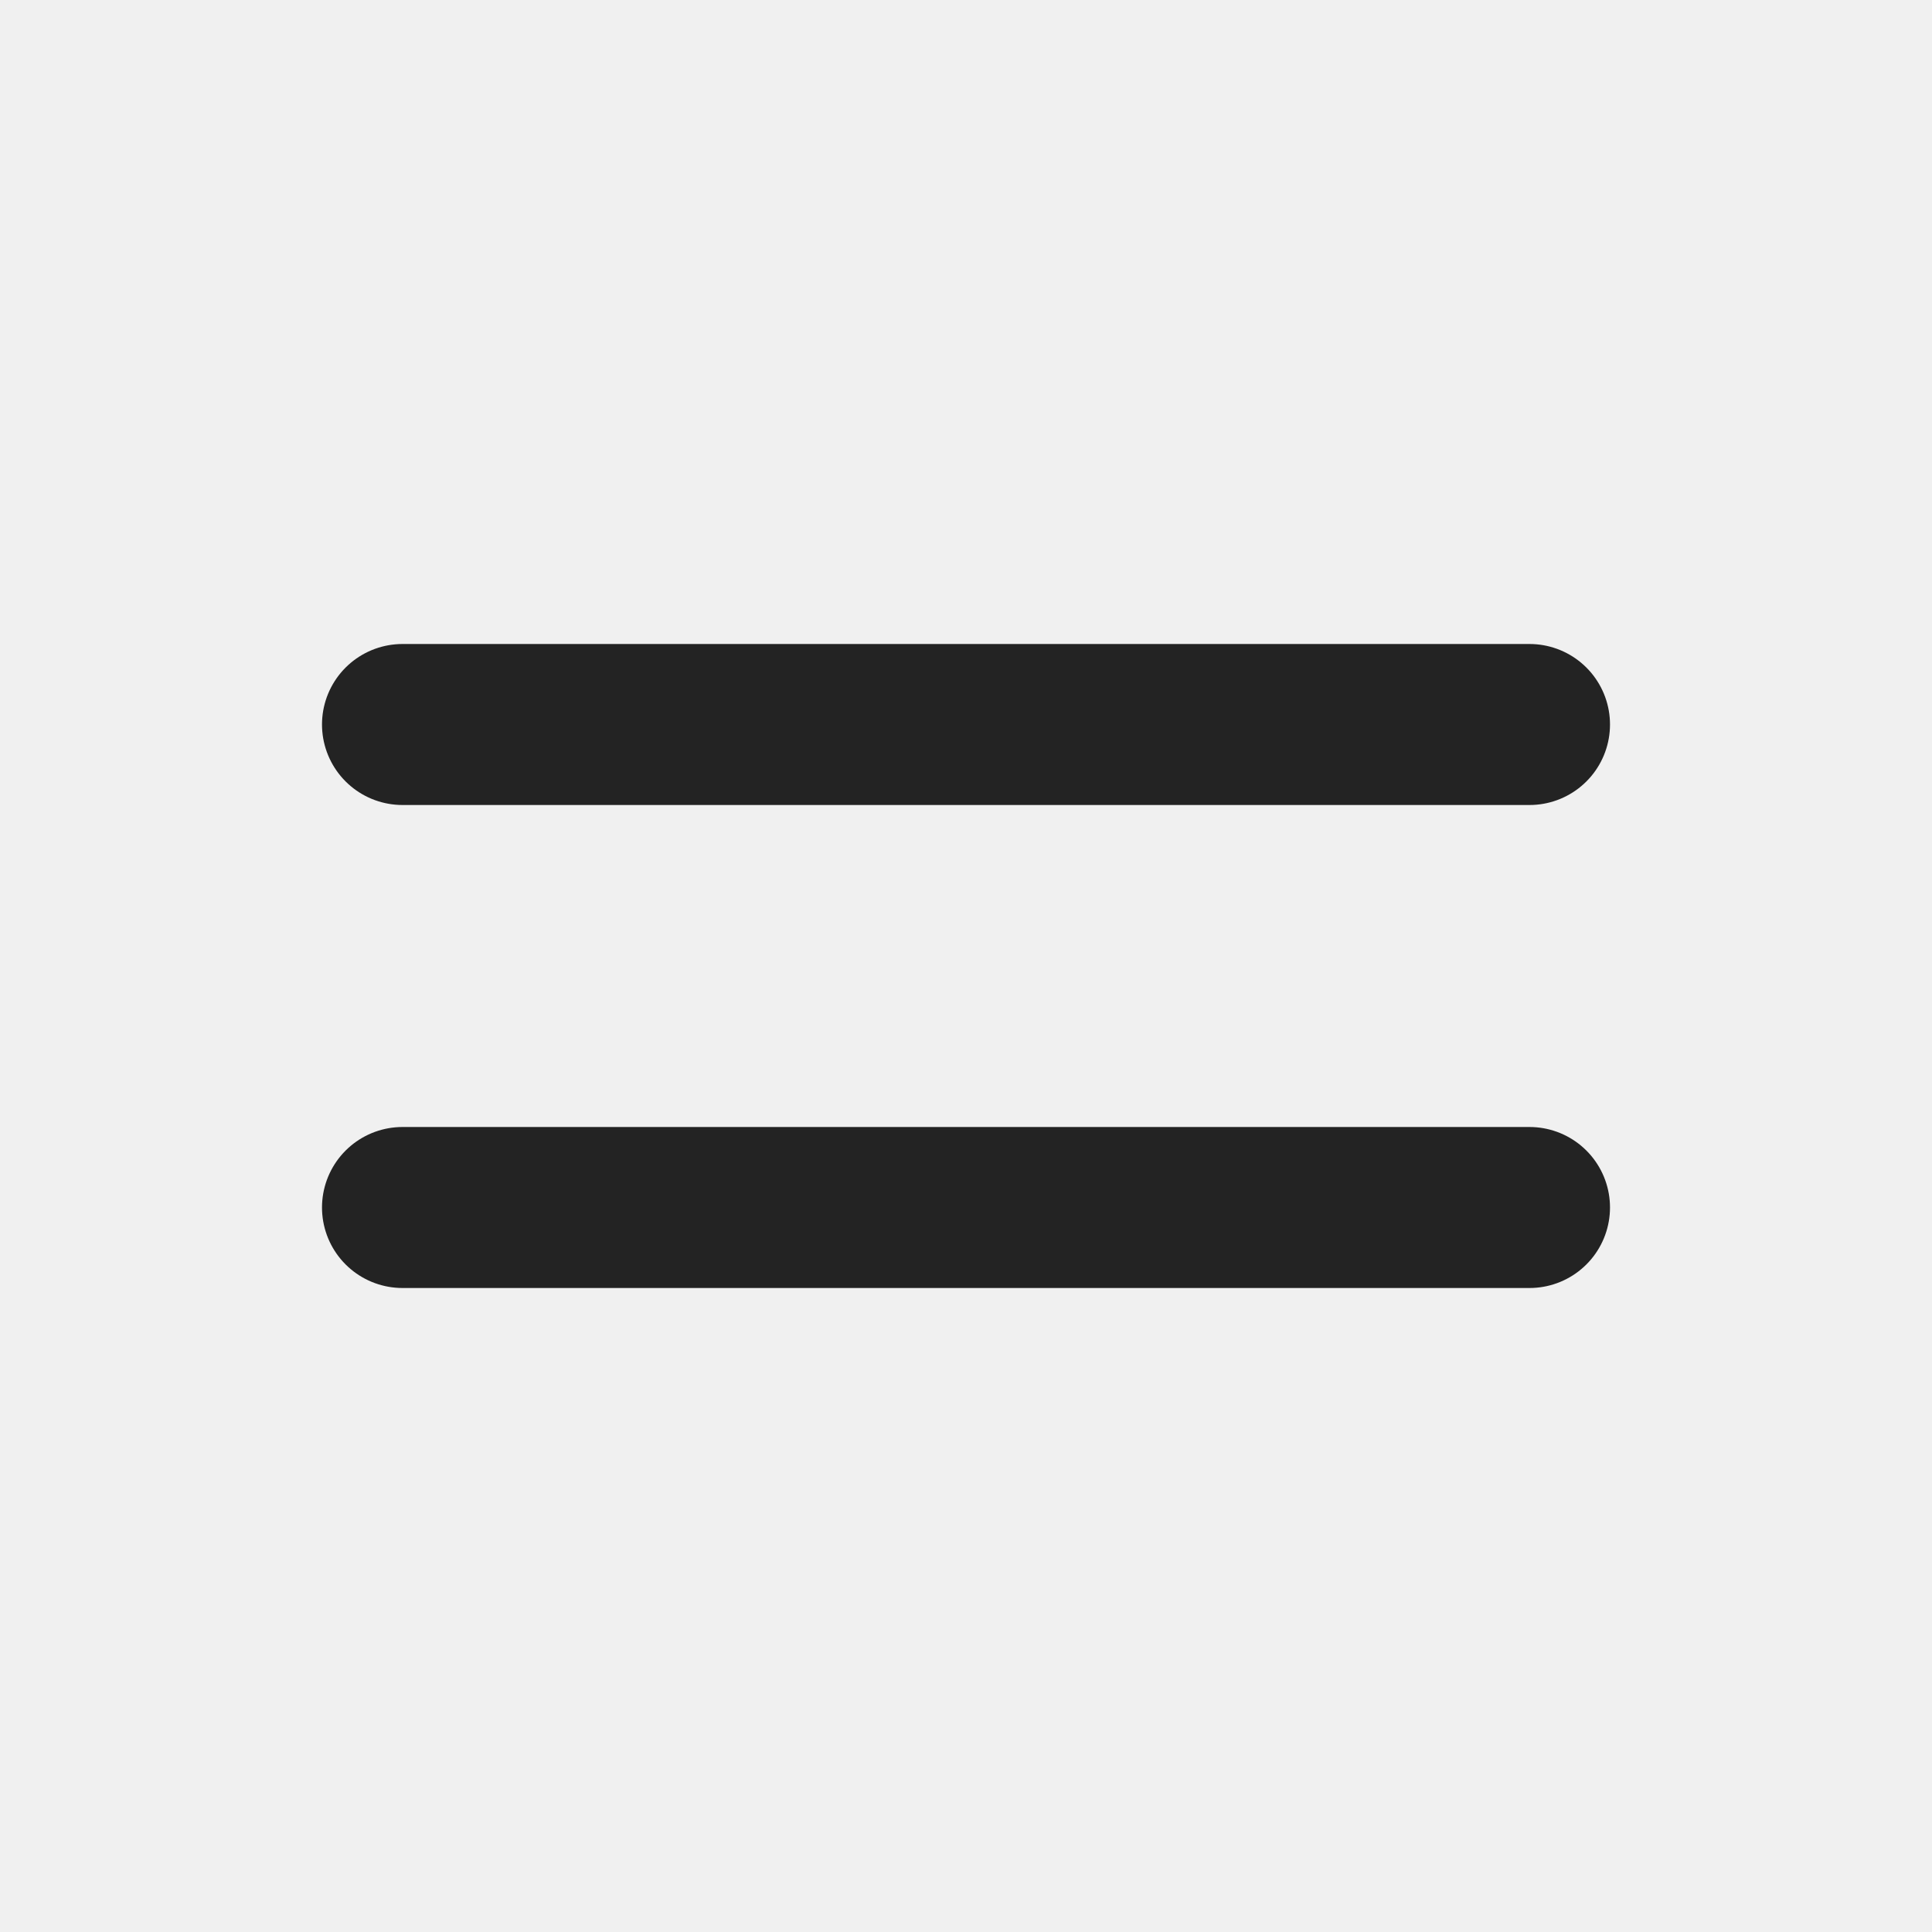
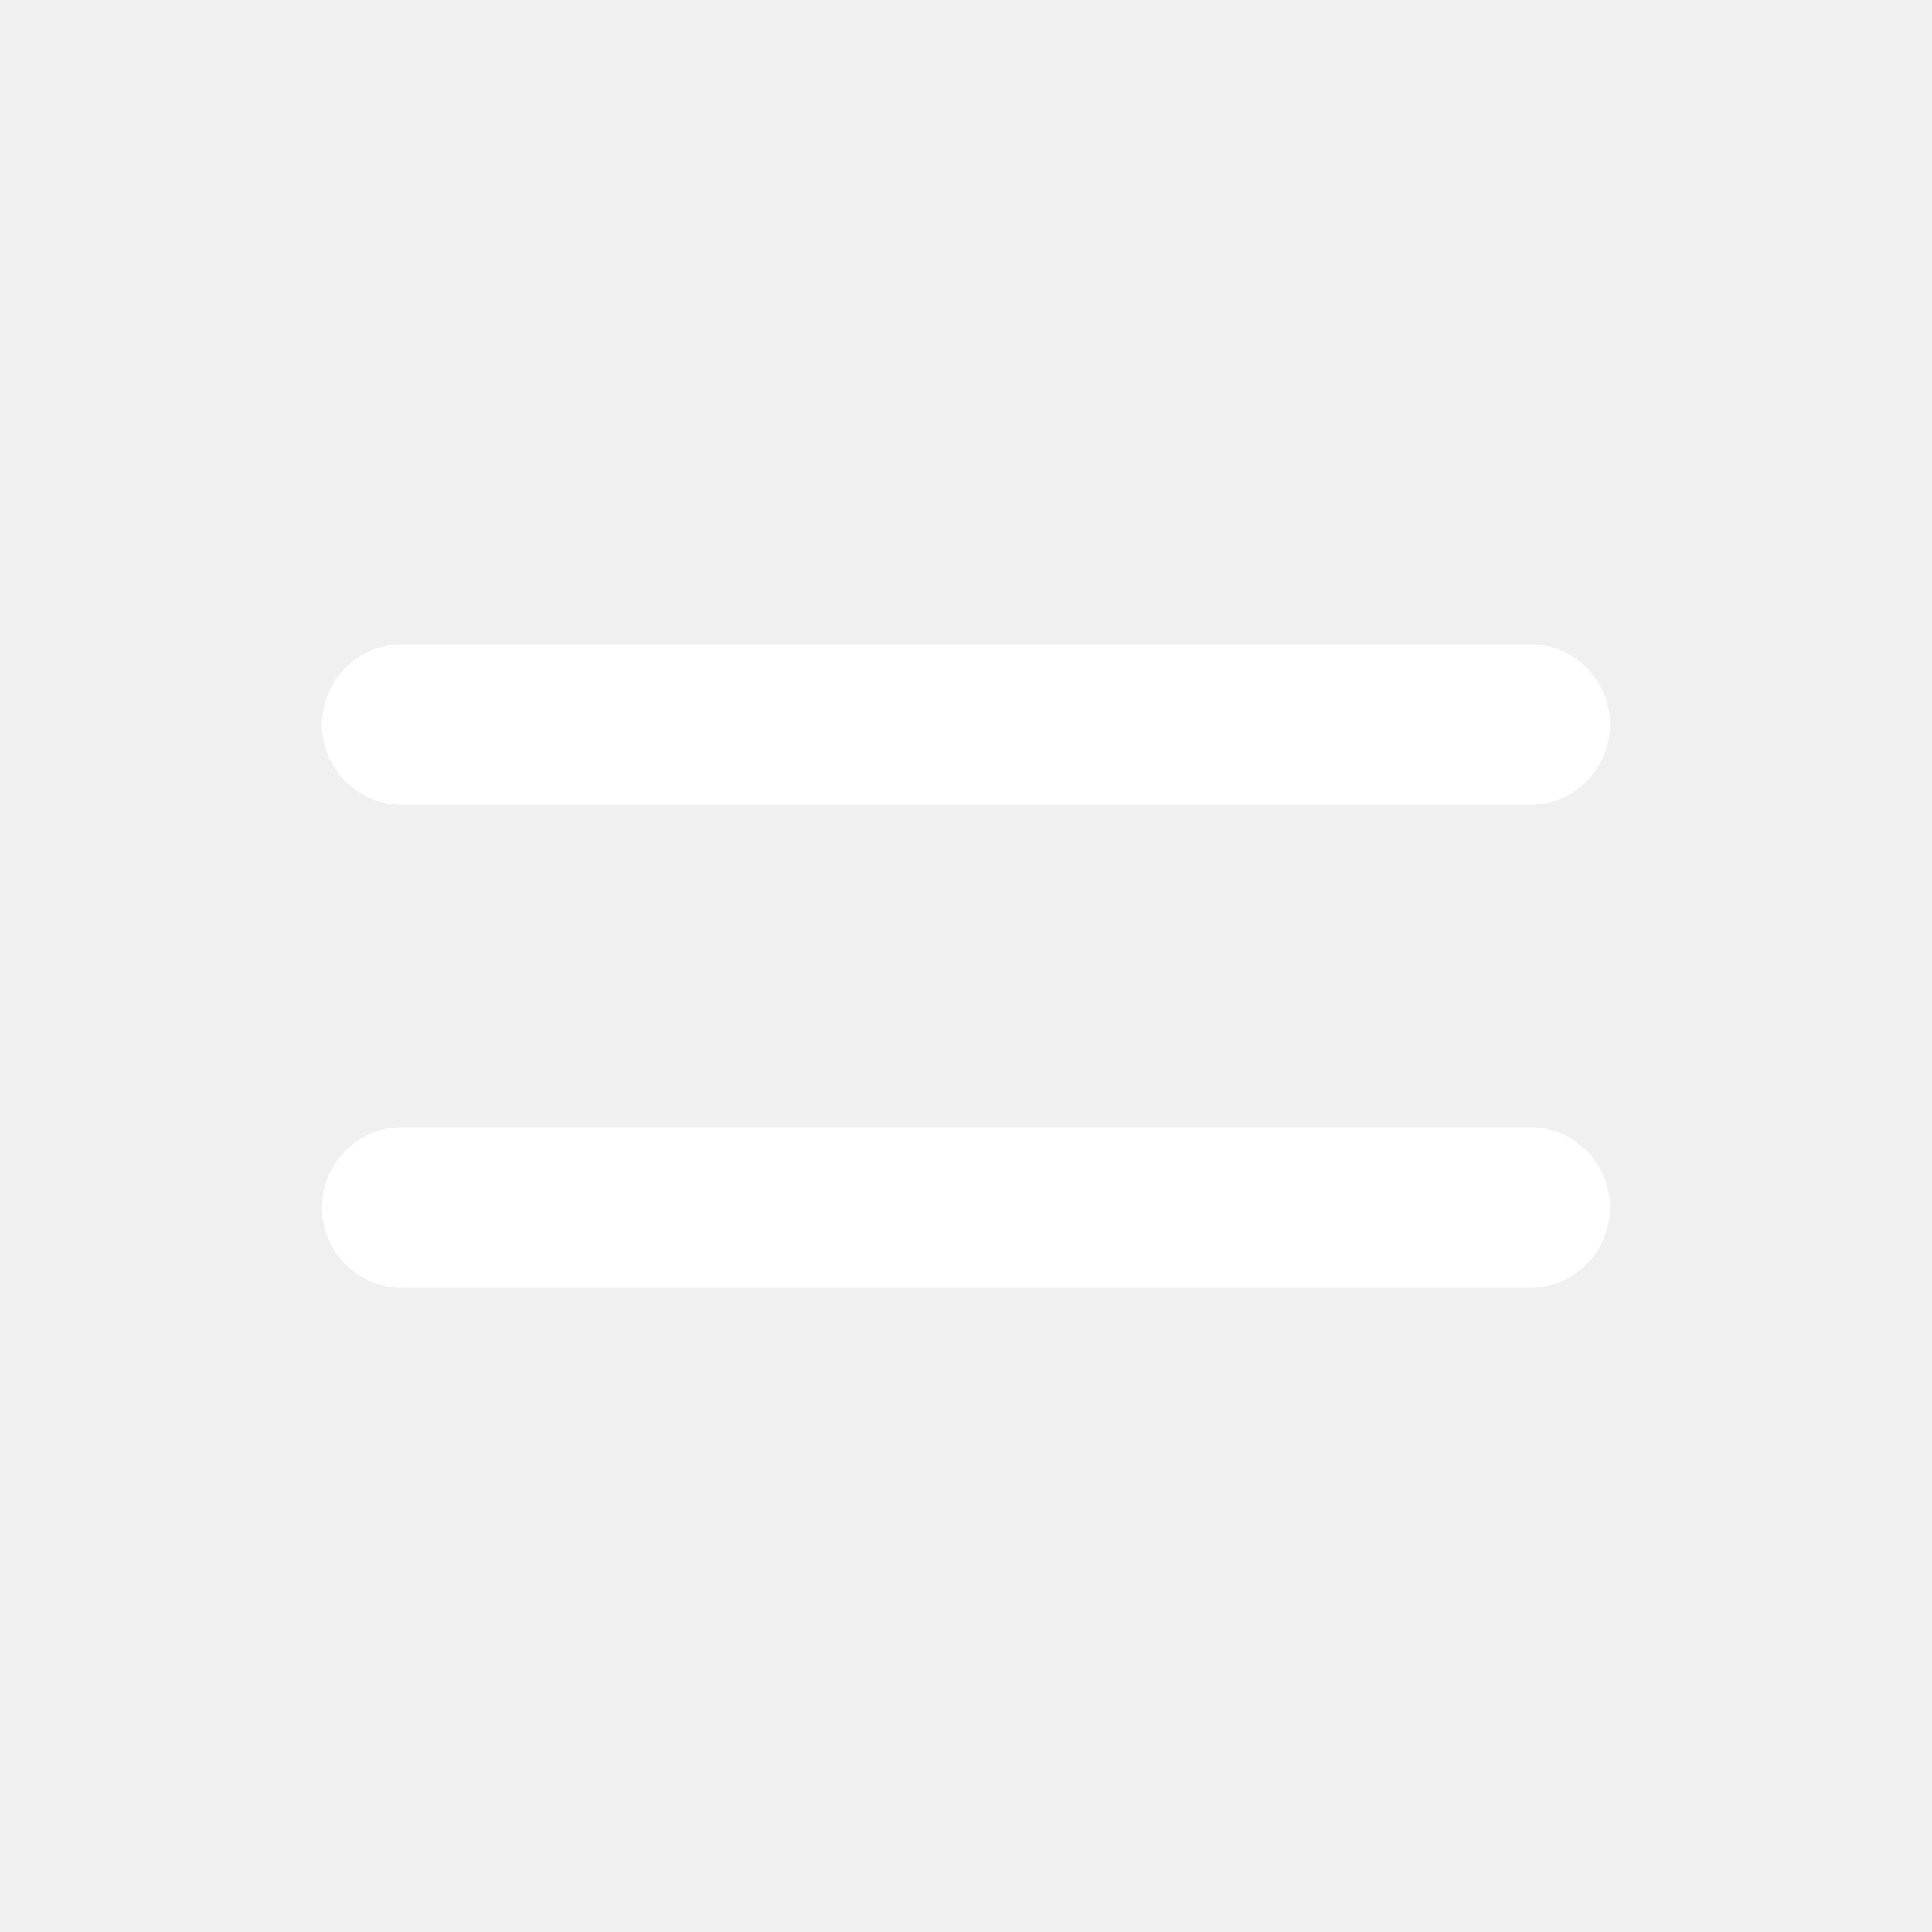
<svg xmlns="http://www.w3.org/2000/svg" width="800px" height="800px" viewBox="0 0 24 24" fill="none">
  <g id="SVGRepo_bgCarrier" stroke-width="0" />
  <g id="SVGRepo_tracerCarrier" stroke-linecap="round" stroke-linejoin="round" />
  <g id="SVGRepo_iconCarrier">
    <g id="Menu / Menu_Duo_MD">
-       <path id="Vector" d="M5 15H19M5 9H19" stroke="#232323ff" stroke-width="2" stroke-linecap="round" stroke-linejoin="round" />
+       <path id="Vector" d="M5 15H19M5 9H19" stroke="#ffffff" stroke-width="2" stroke-linecap="round" stroke-linejoin="round" />
    </g>
  </g>
</svg>
